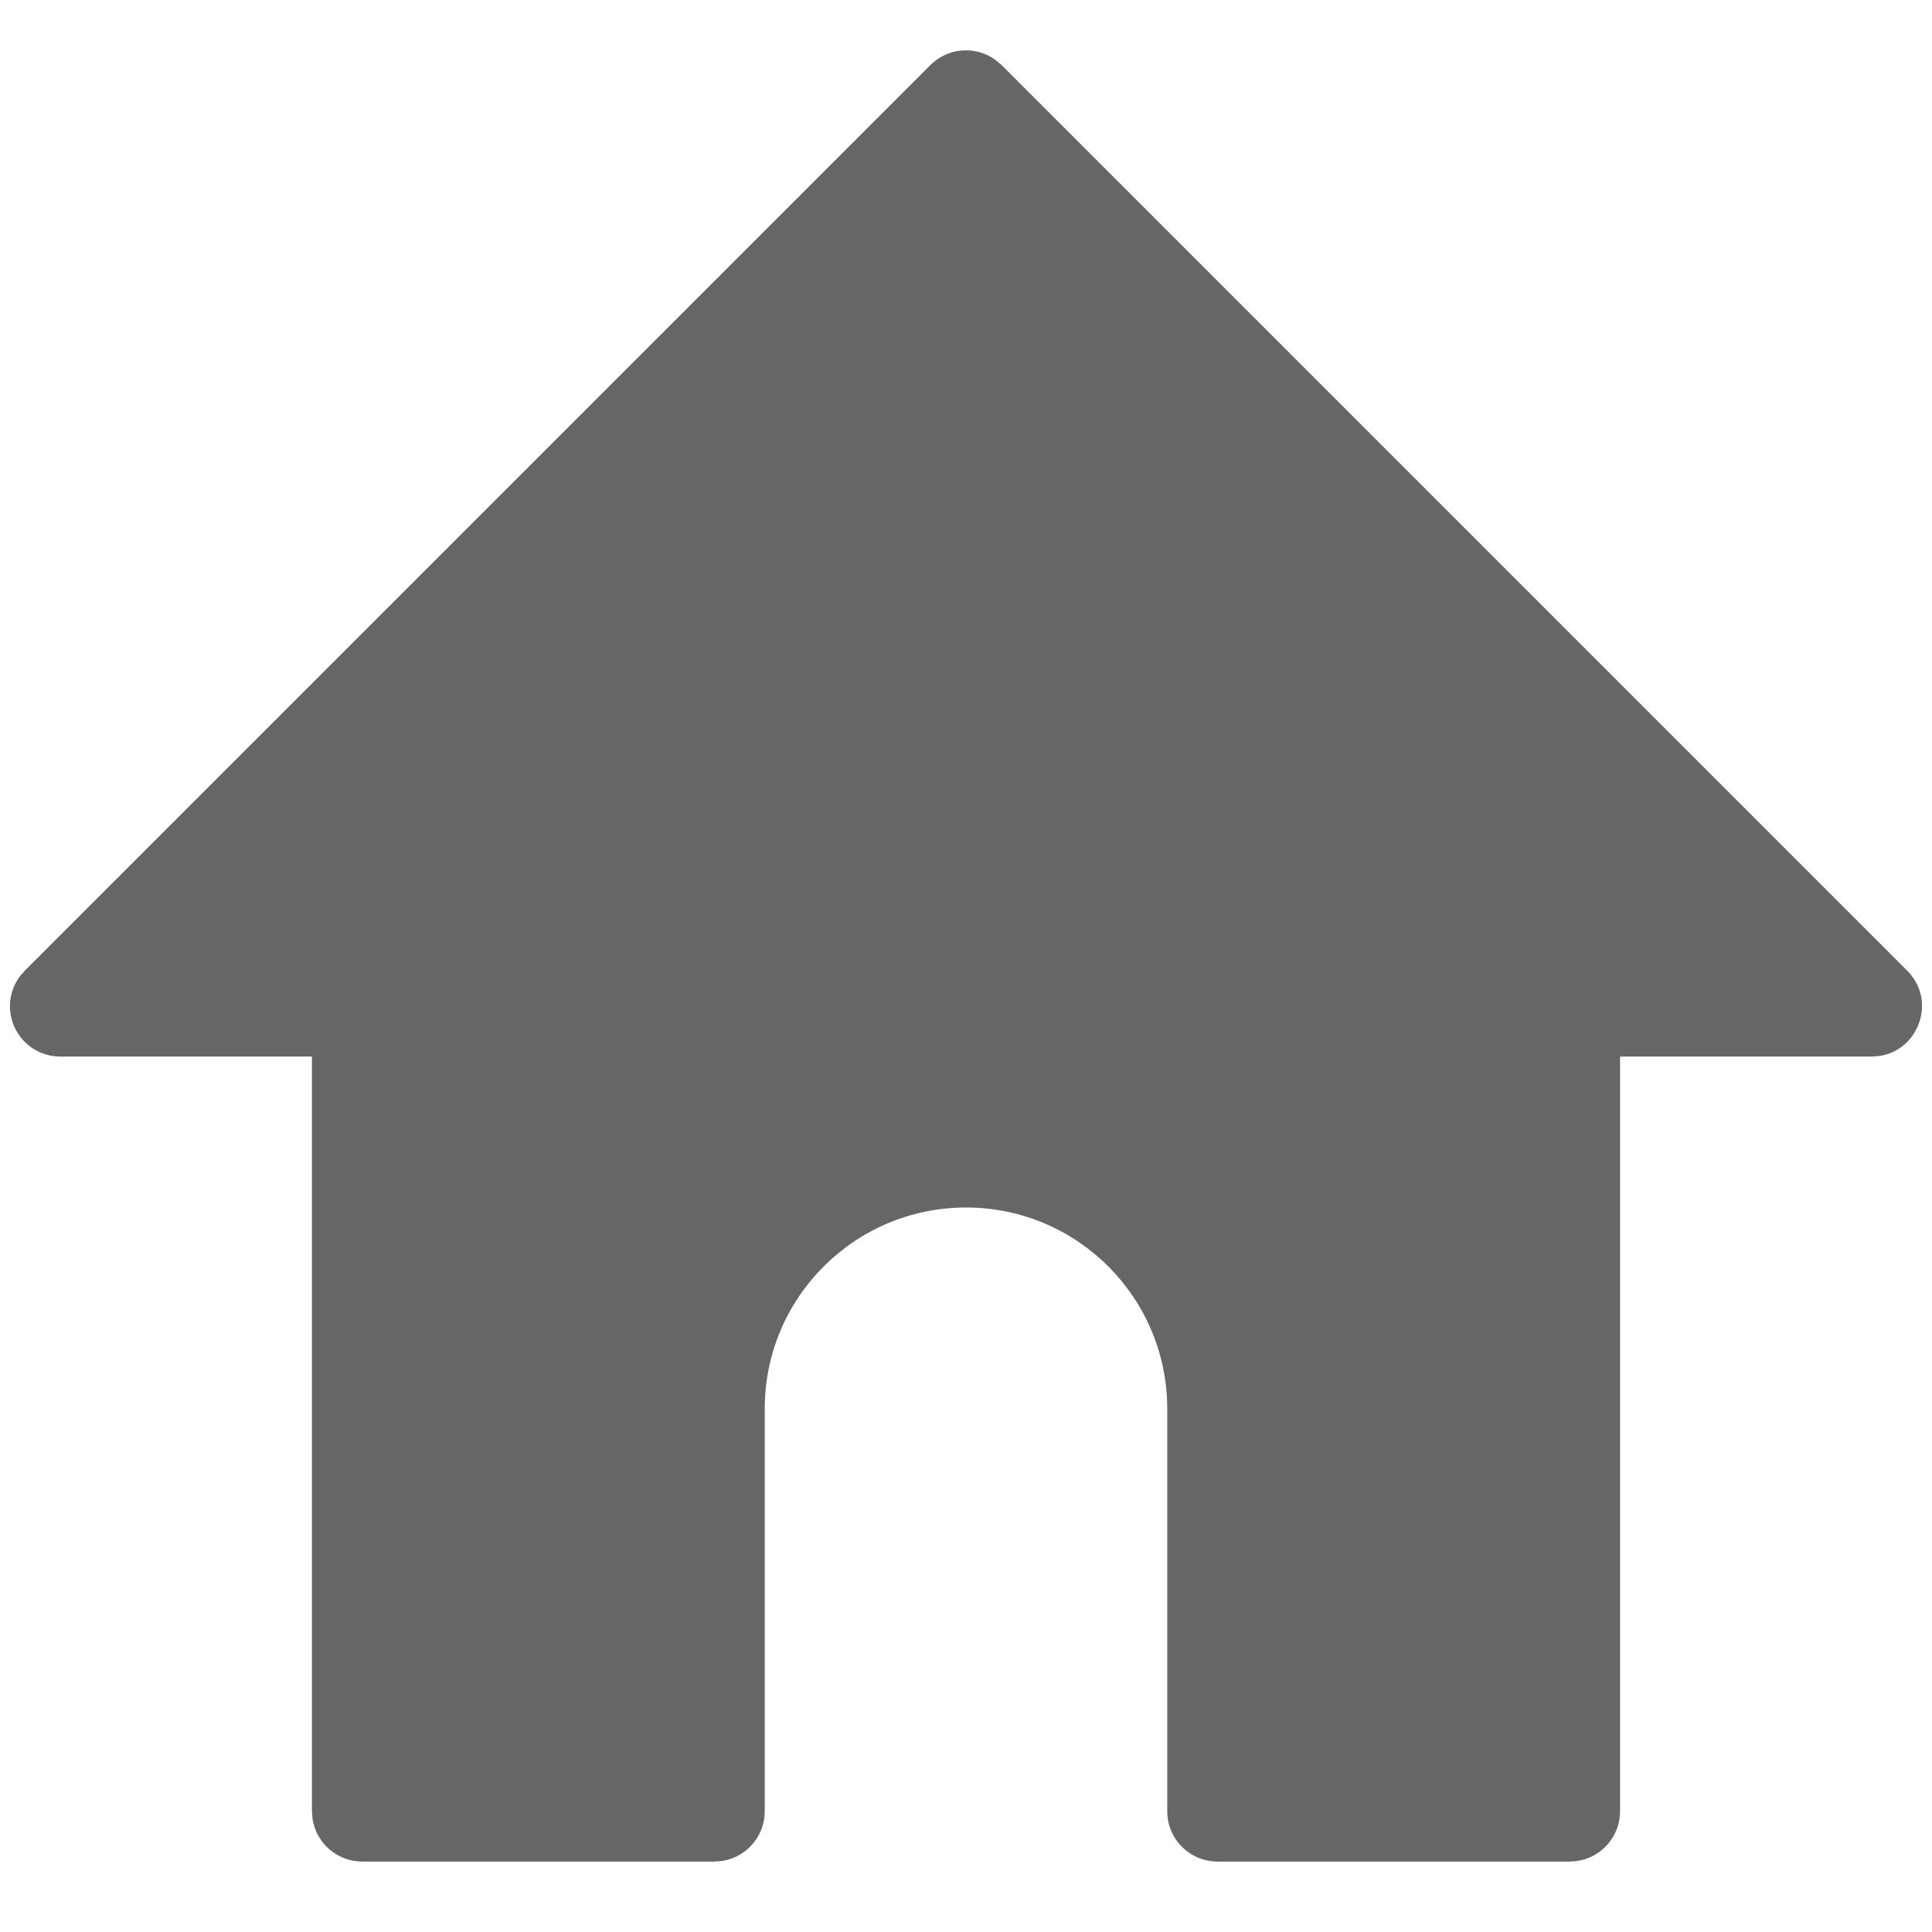
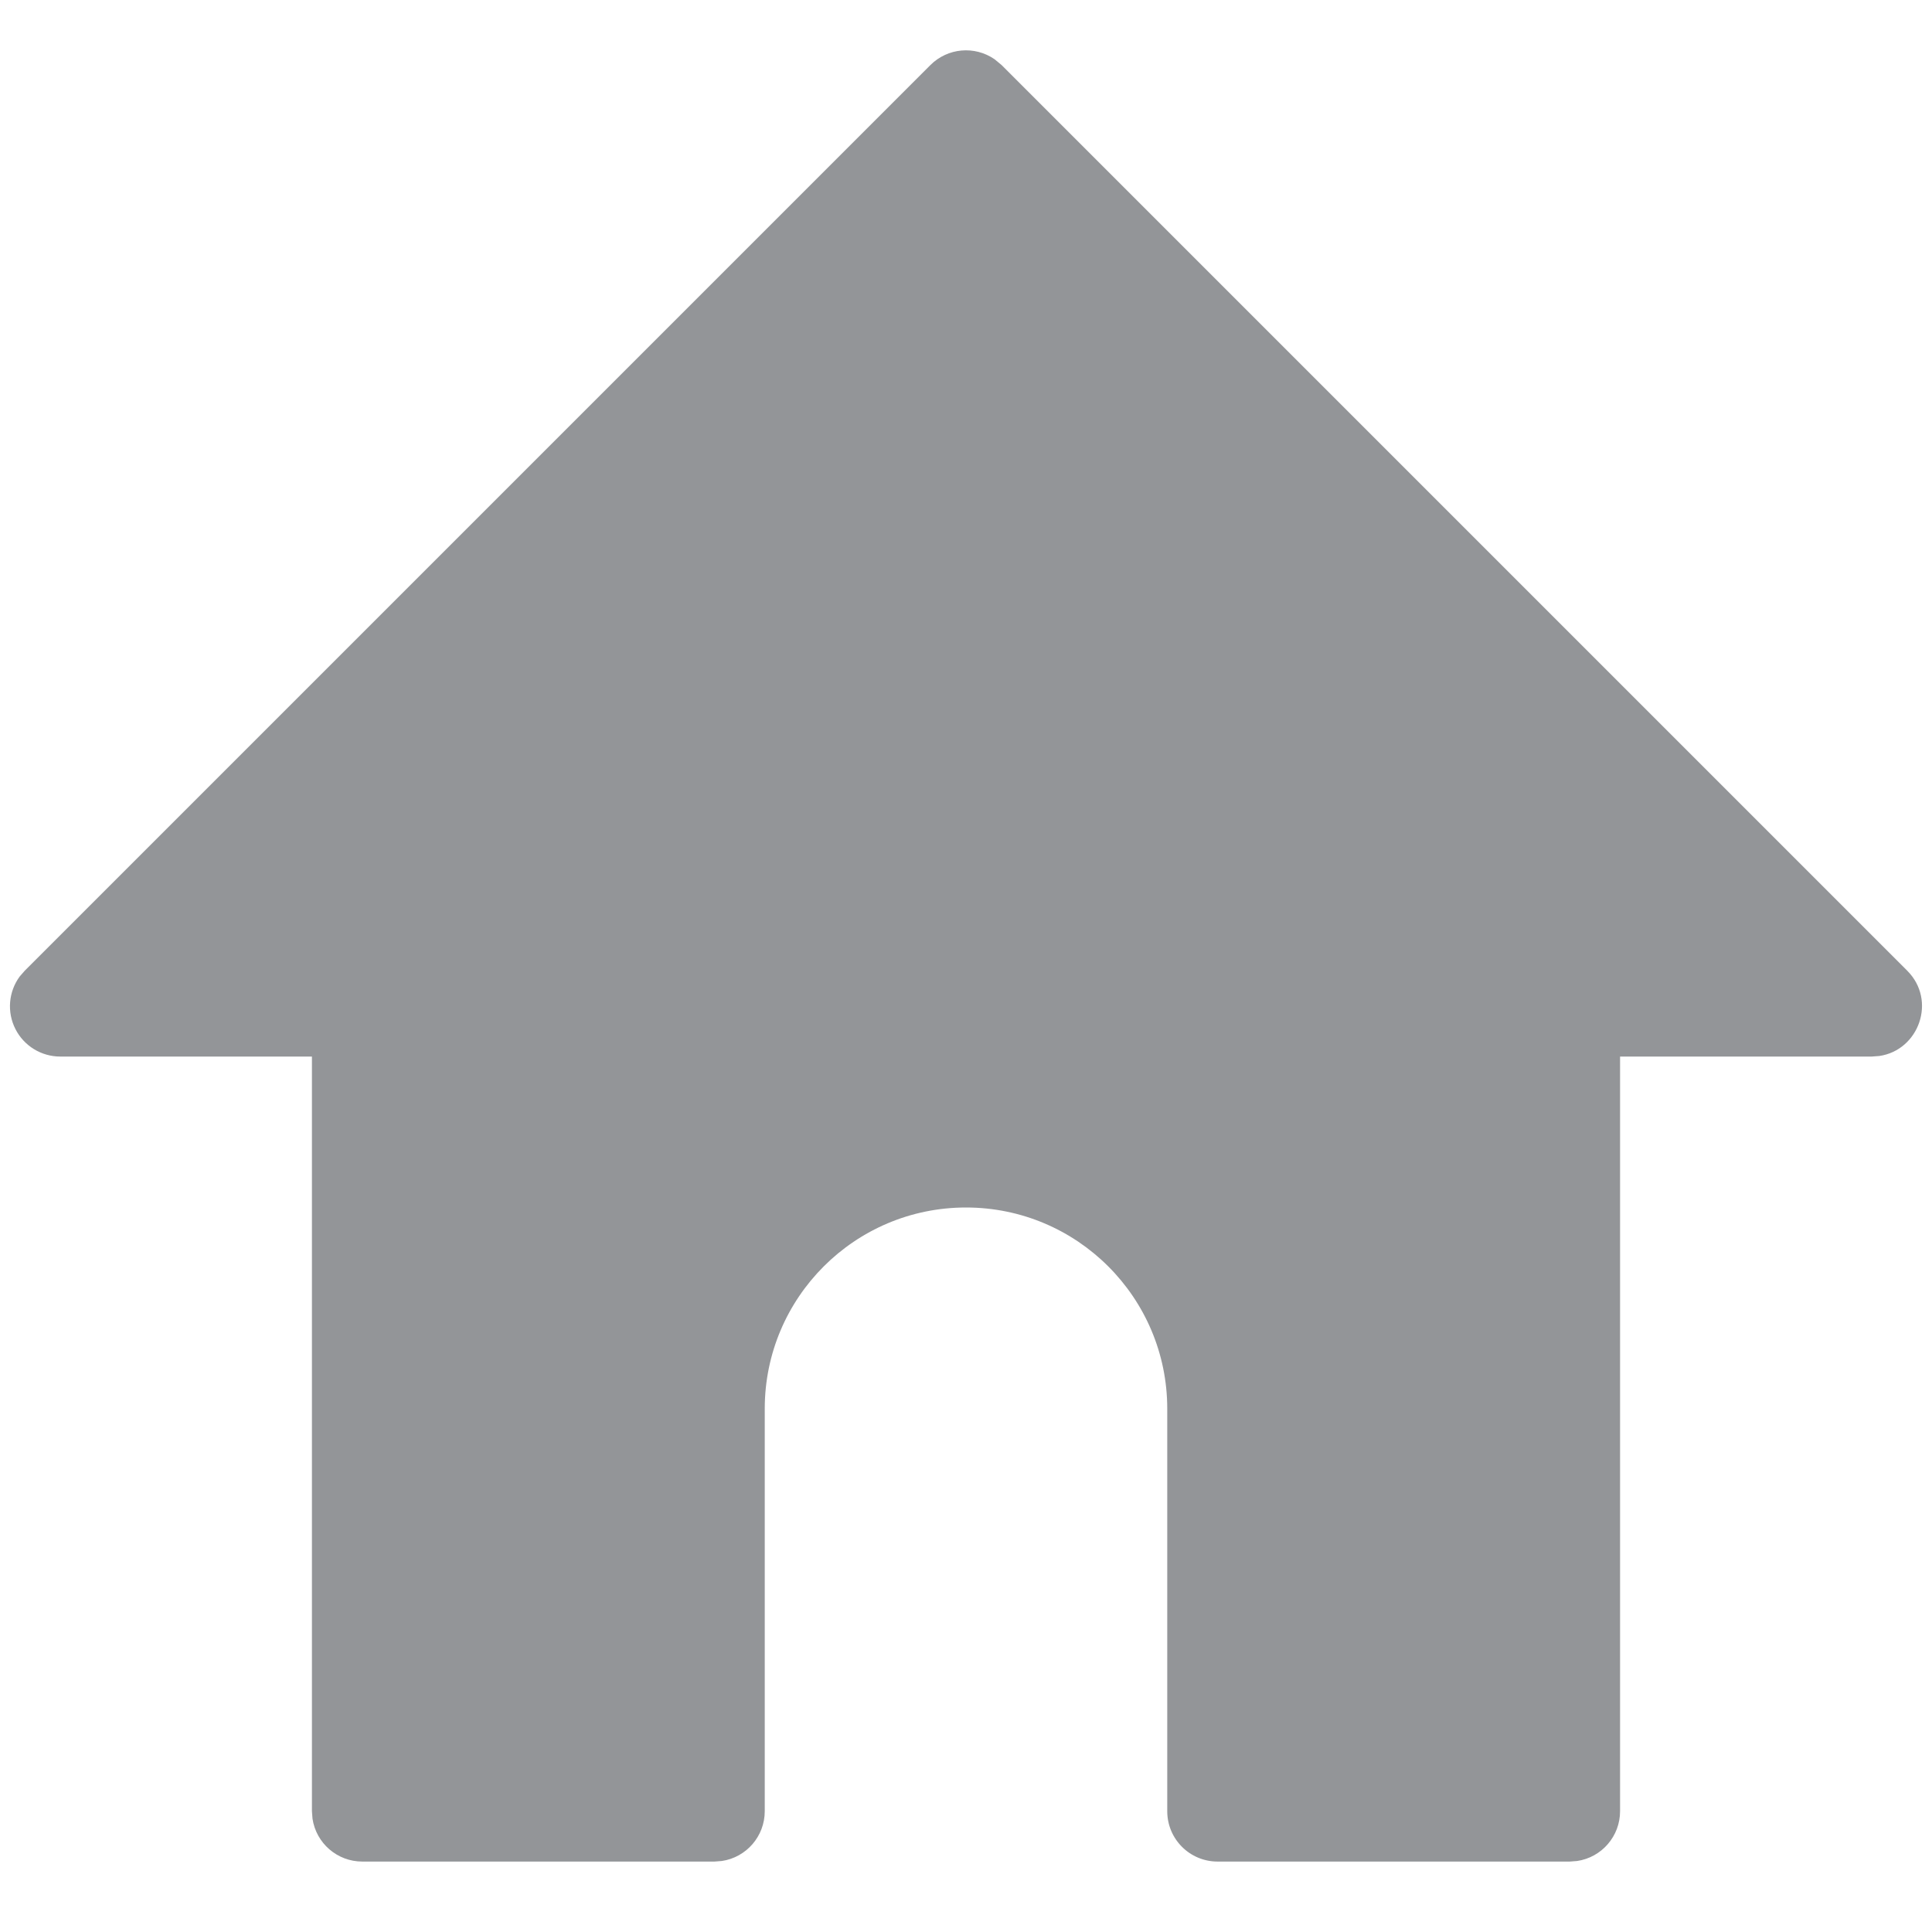
<svg xmlns="http://www.w3.org/2000/svg" width="24" height="24" viewBox="0 0 24 24" class="">
-   <path d="M14.5 17.5a2.5 2.5 0 1 0-5 0v5a.625.625 0 0 1-.533.618l-.092.007H4.5a.625.625 0 0 1-.618-.533l-.007-.092v-9.375H.75a.625.625 0 0 1-.505-.995l.063-.072L11.558.808a.625.625 0 0 1 .797-.072l.087.072 11.25 11.25c.37.37.145.989-.347 1.06l-.095.007h-3.125V22.5a.625.625 0 0 1-.533.618l-.092.007h-4.375a.625.625 0 0 1-.625-.625v-5Z" class="icon_svg-fill_as_stroke" fill="#666" />
+   <path d="M14.5 17.5a2.5 2.5 0 1 0-5 0v5a.625.625 0 0 1-.533.618l-.092.007H4.5a.625.625 0 0 1-.618-.533l-.007-.092v-9.375H.75a.625.625 0 0 1-.505-.995l.063-.072L11.558.808a.625.625 0 0 1 .797-.072l.087.072 11.25 11.25c.37.37.145.989-.347 1.06l-.095.007h-3.125V22.5a.625.625 0 0 1-.533.618l-.092.007h-4.375a.625.625 0 0 1-.625-.625v-5Z" class="icon_svg-fill_as_stroke" fill="#939598" />
</svg>
